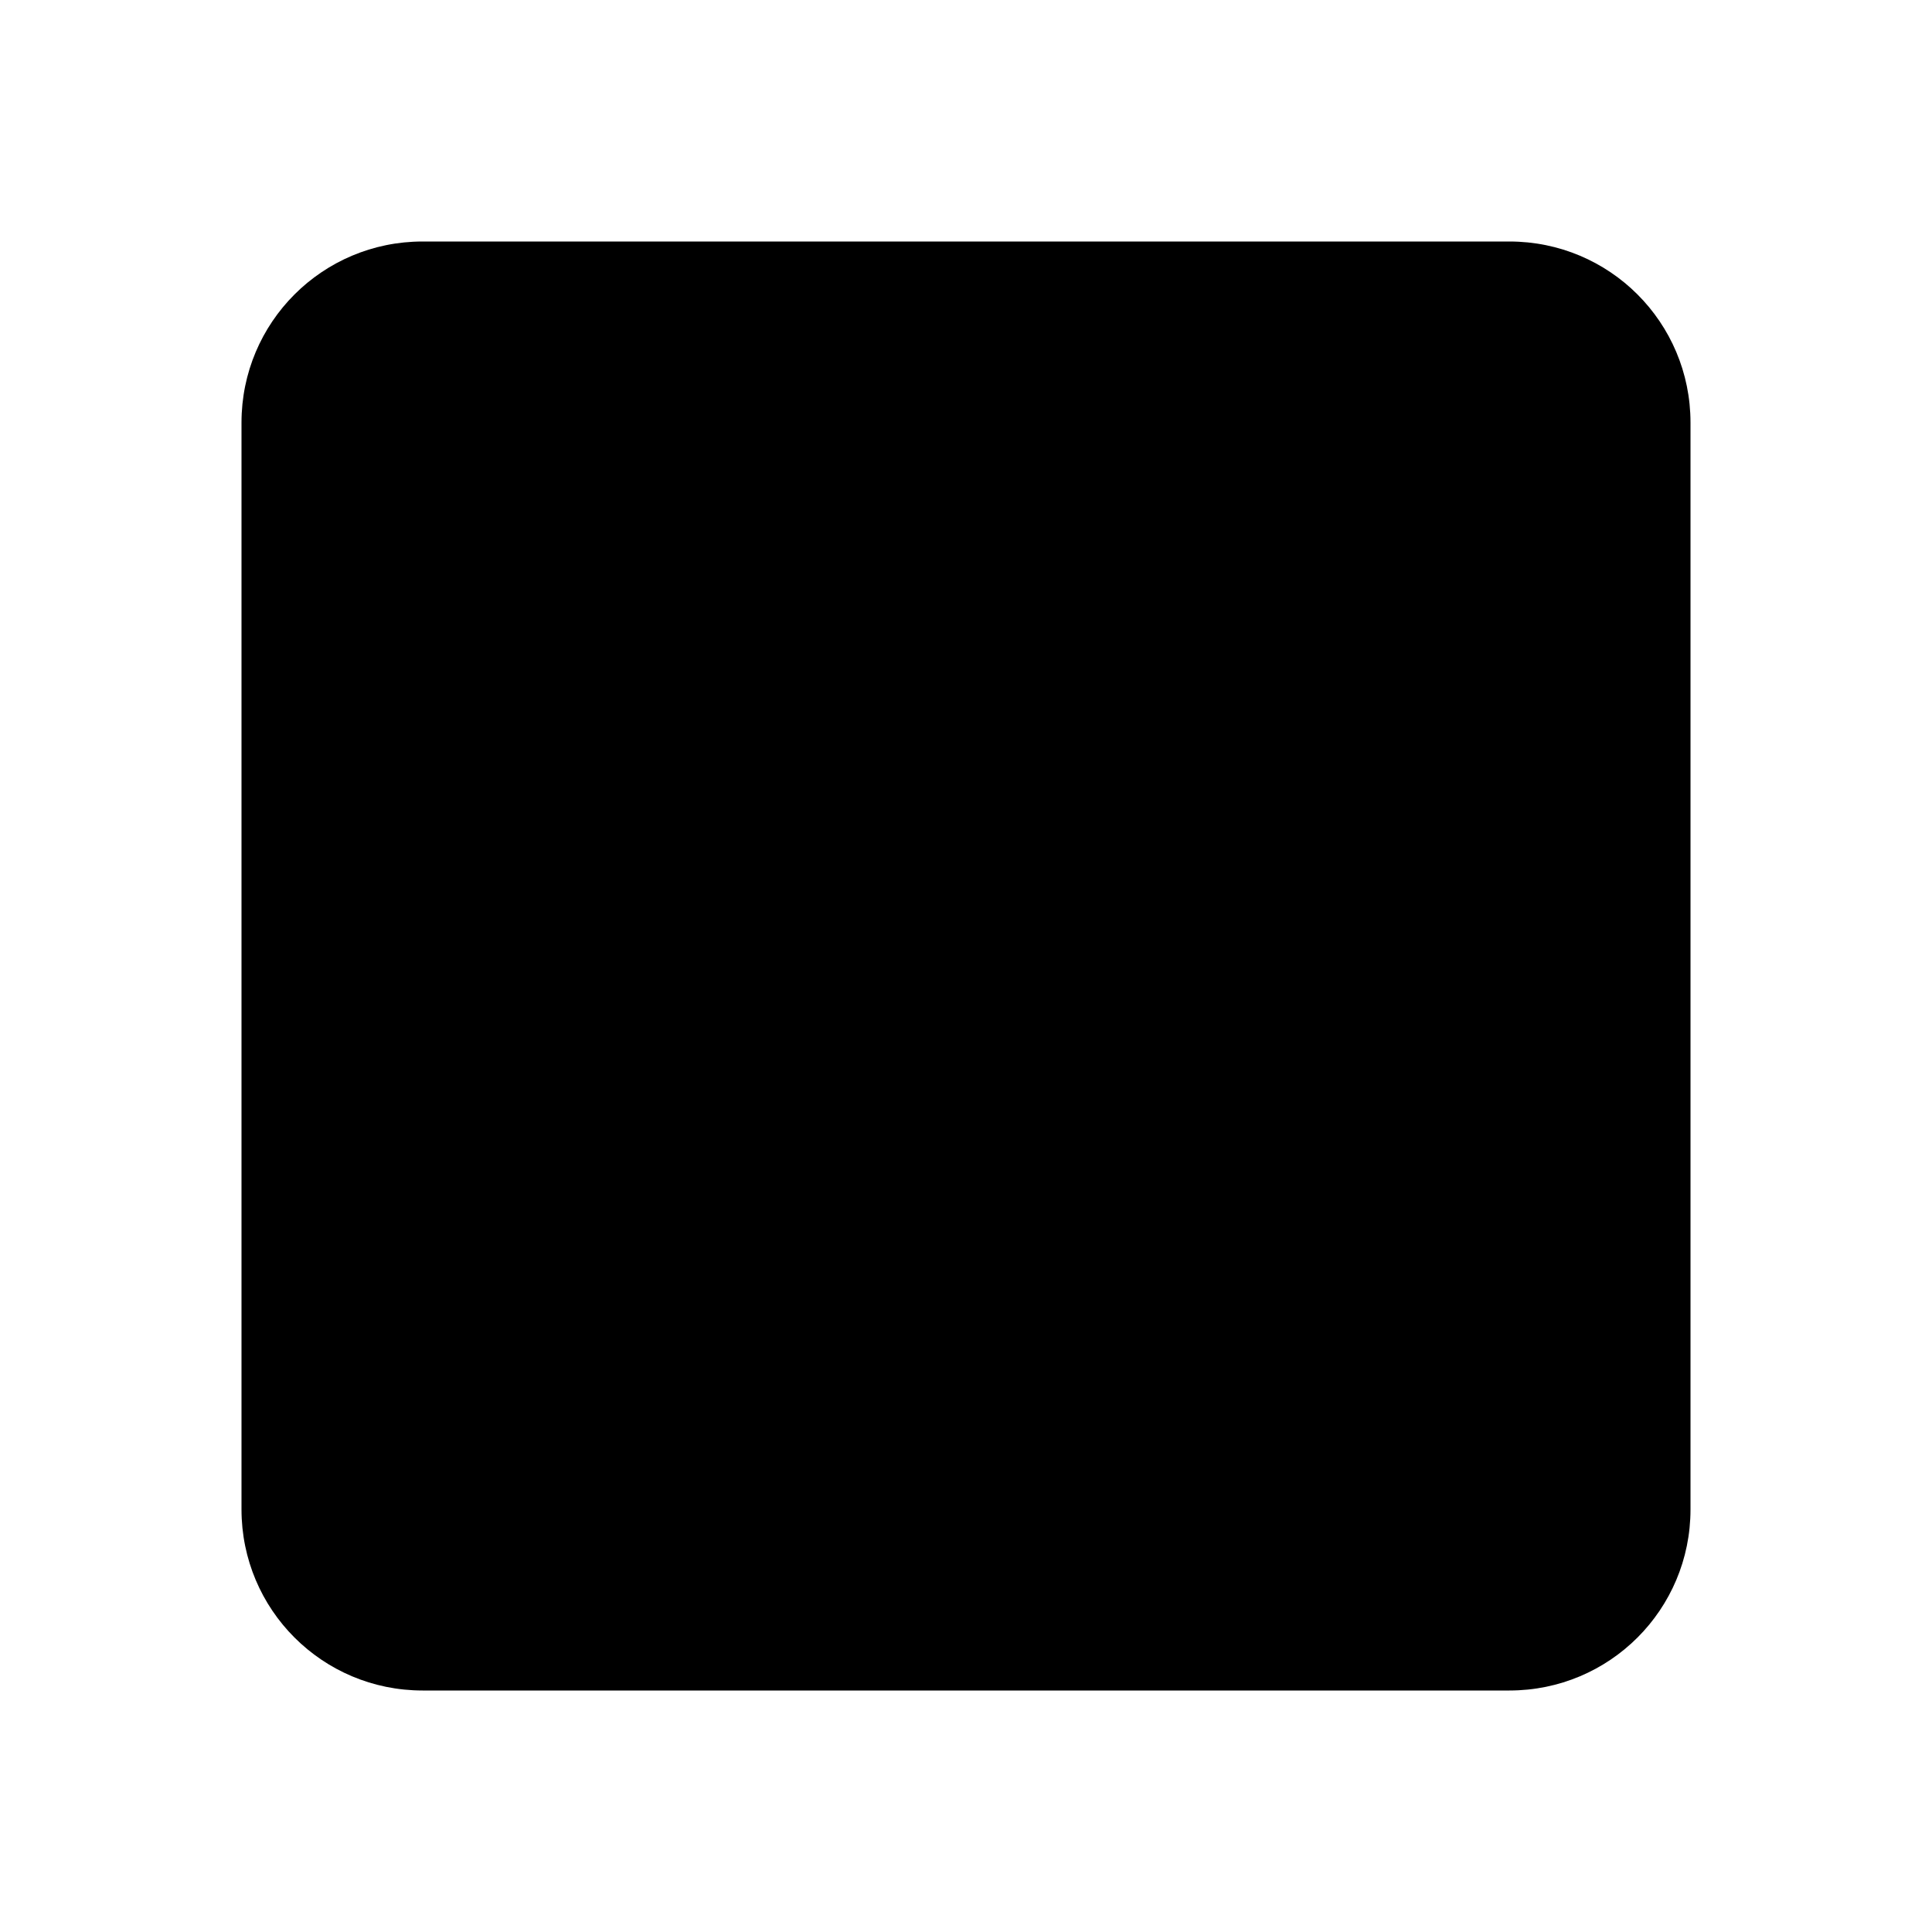
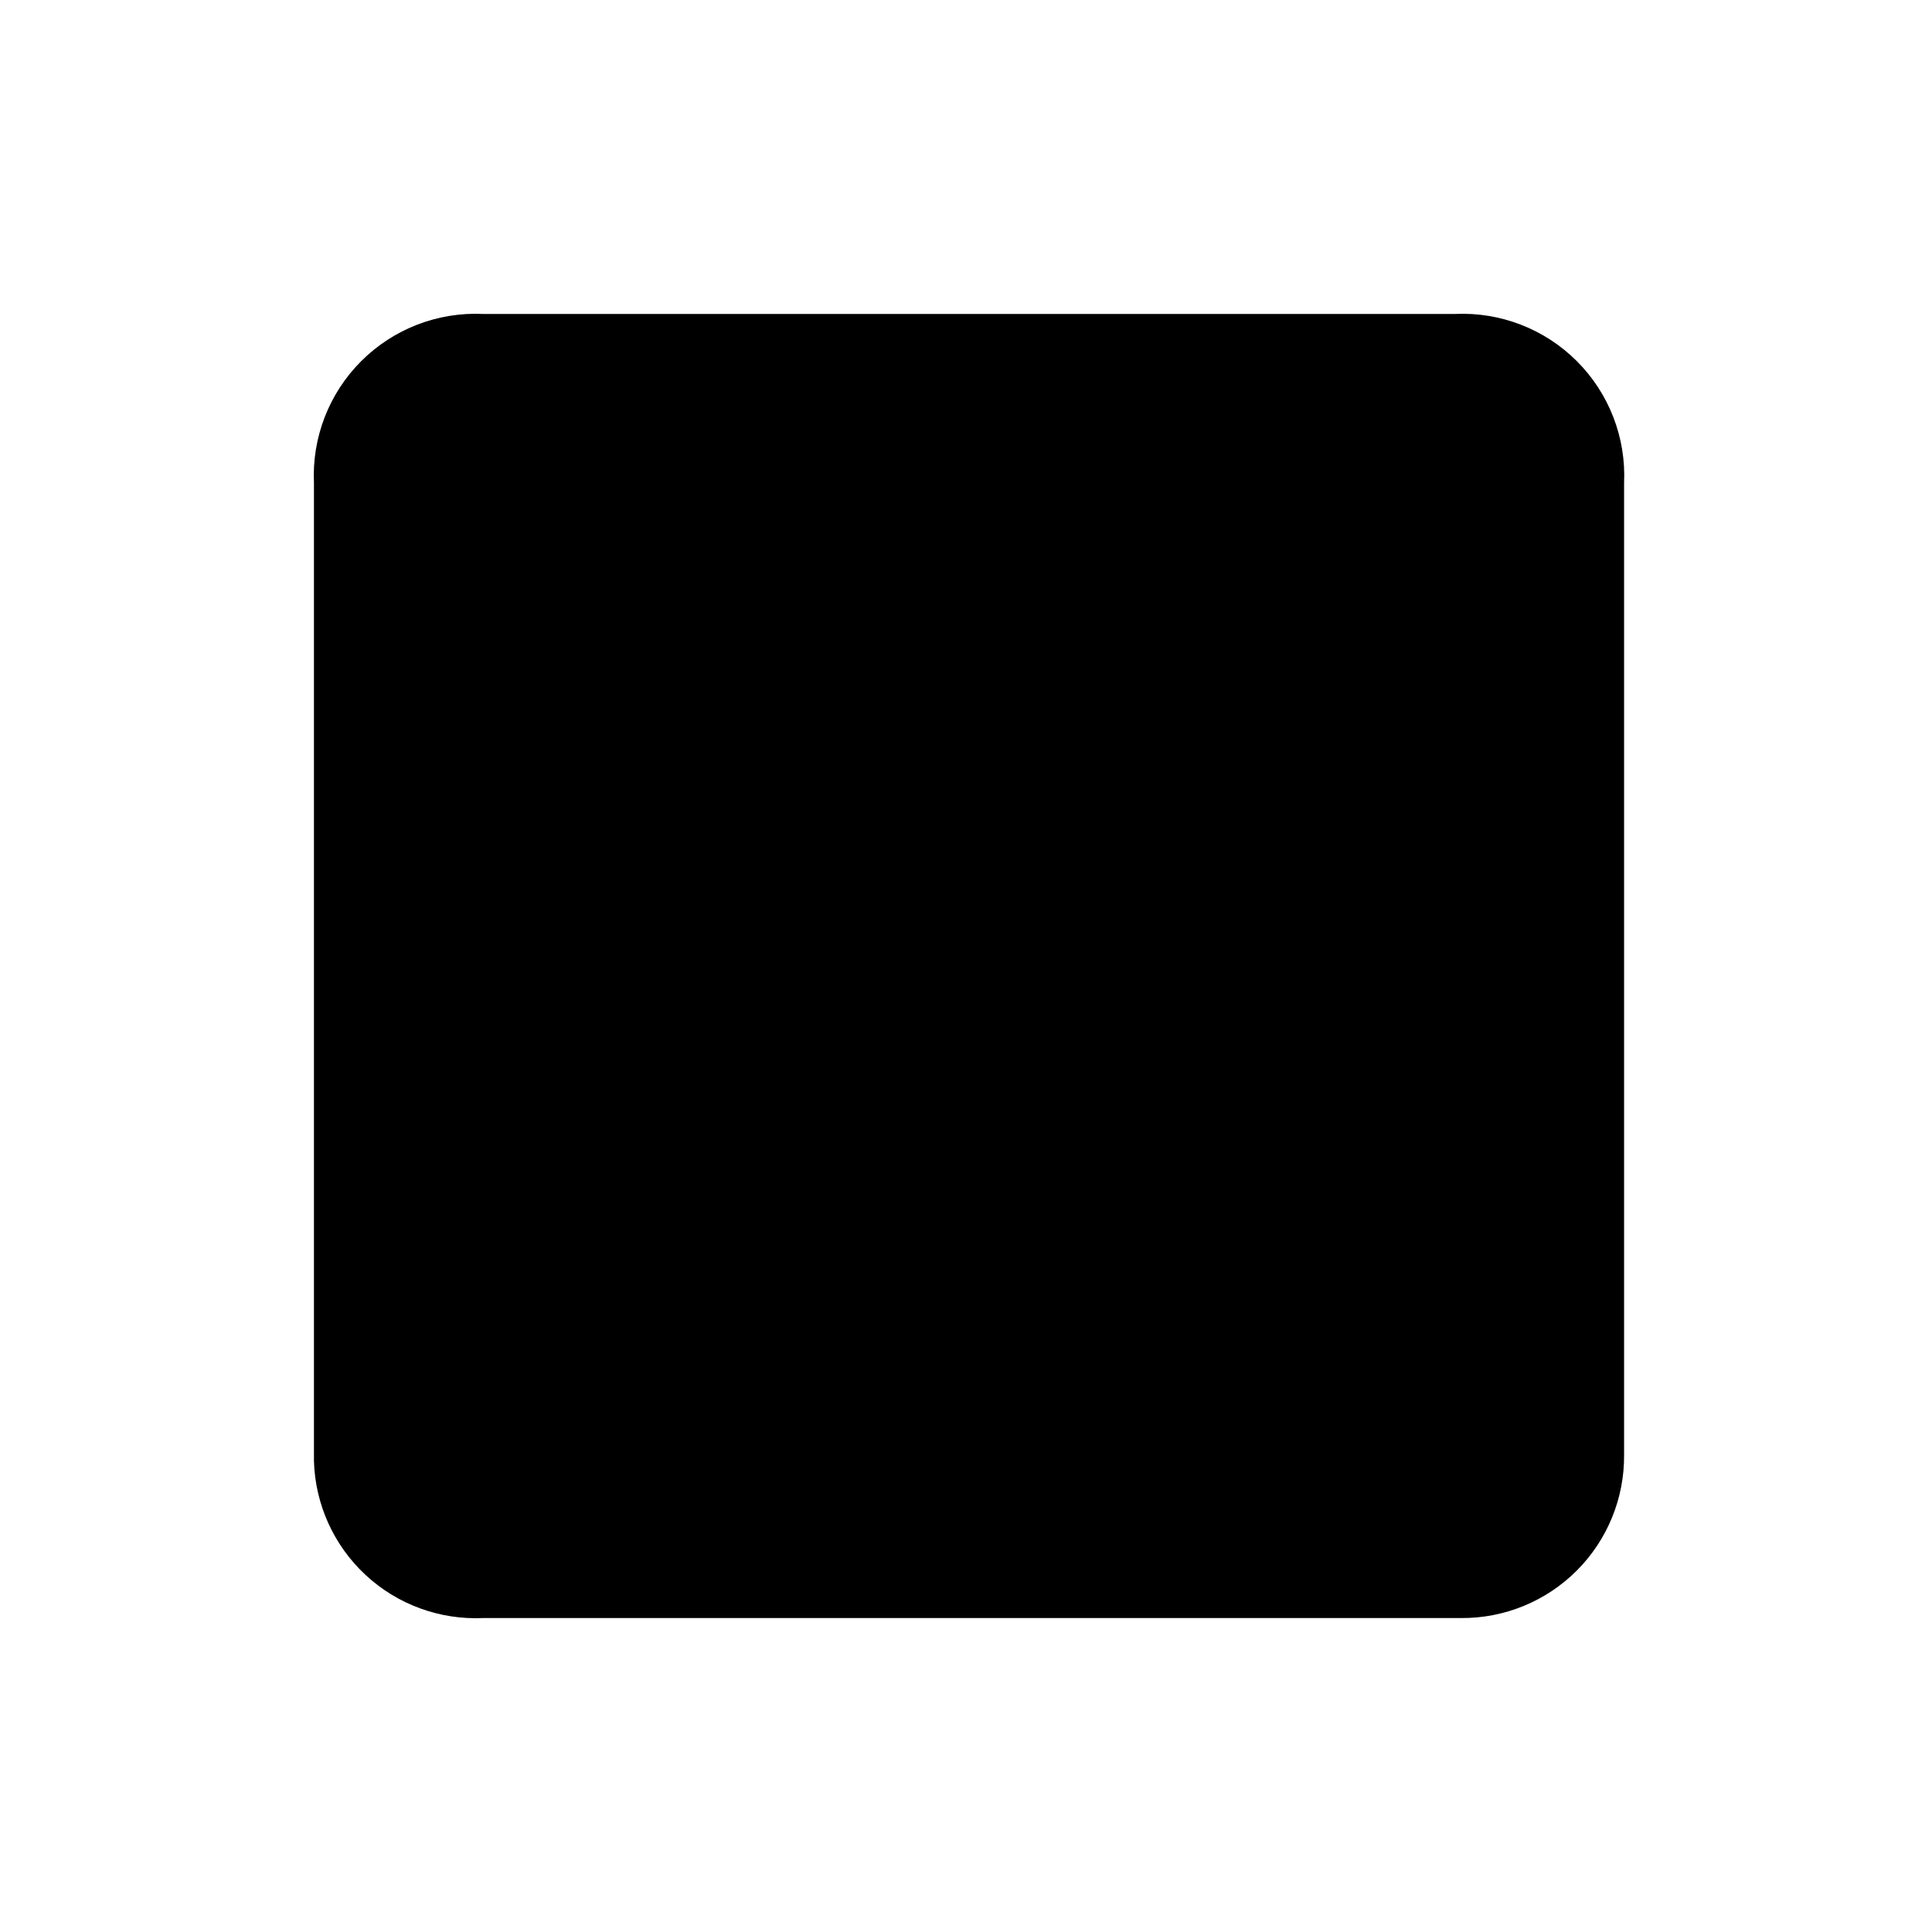
- <svg xmlns="http://www.w3.org/2000/svg" width="16" height="16" viewBox="0 0 16 16">
-   <path fill="currentColor" d="M3.5 2C2.67 2 2 2.67 2 3.5v9c0 .83.67 1.5 1.5 1.5h9c.83 0 1.5-.67 1.5-1.5v-9c0-.83-.67-1.5-1.5-1.5h-9Z" />
+ <svg xmlns="http://www.w3.org/2000/svg" viewBox="0 0 16 16">
+   <path fill="currentColor" d="M4,2.6A1.34,1.34,0,0,0,2.6,4v8.1A1.34,1.34,0,0,0,4,13.4h8.1a1.34,1.34,0,0,0,1.35-1.35V4A1.34,1.34,0,0,0,12.05,2.6Z" />
</svg>
